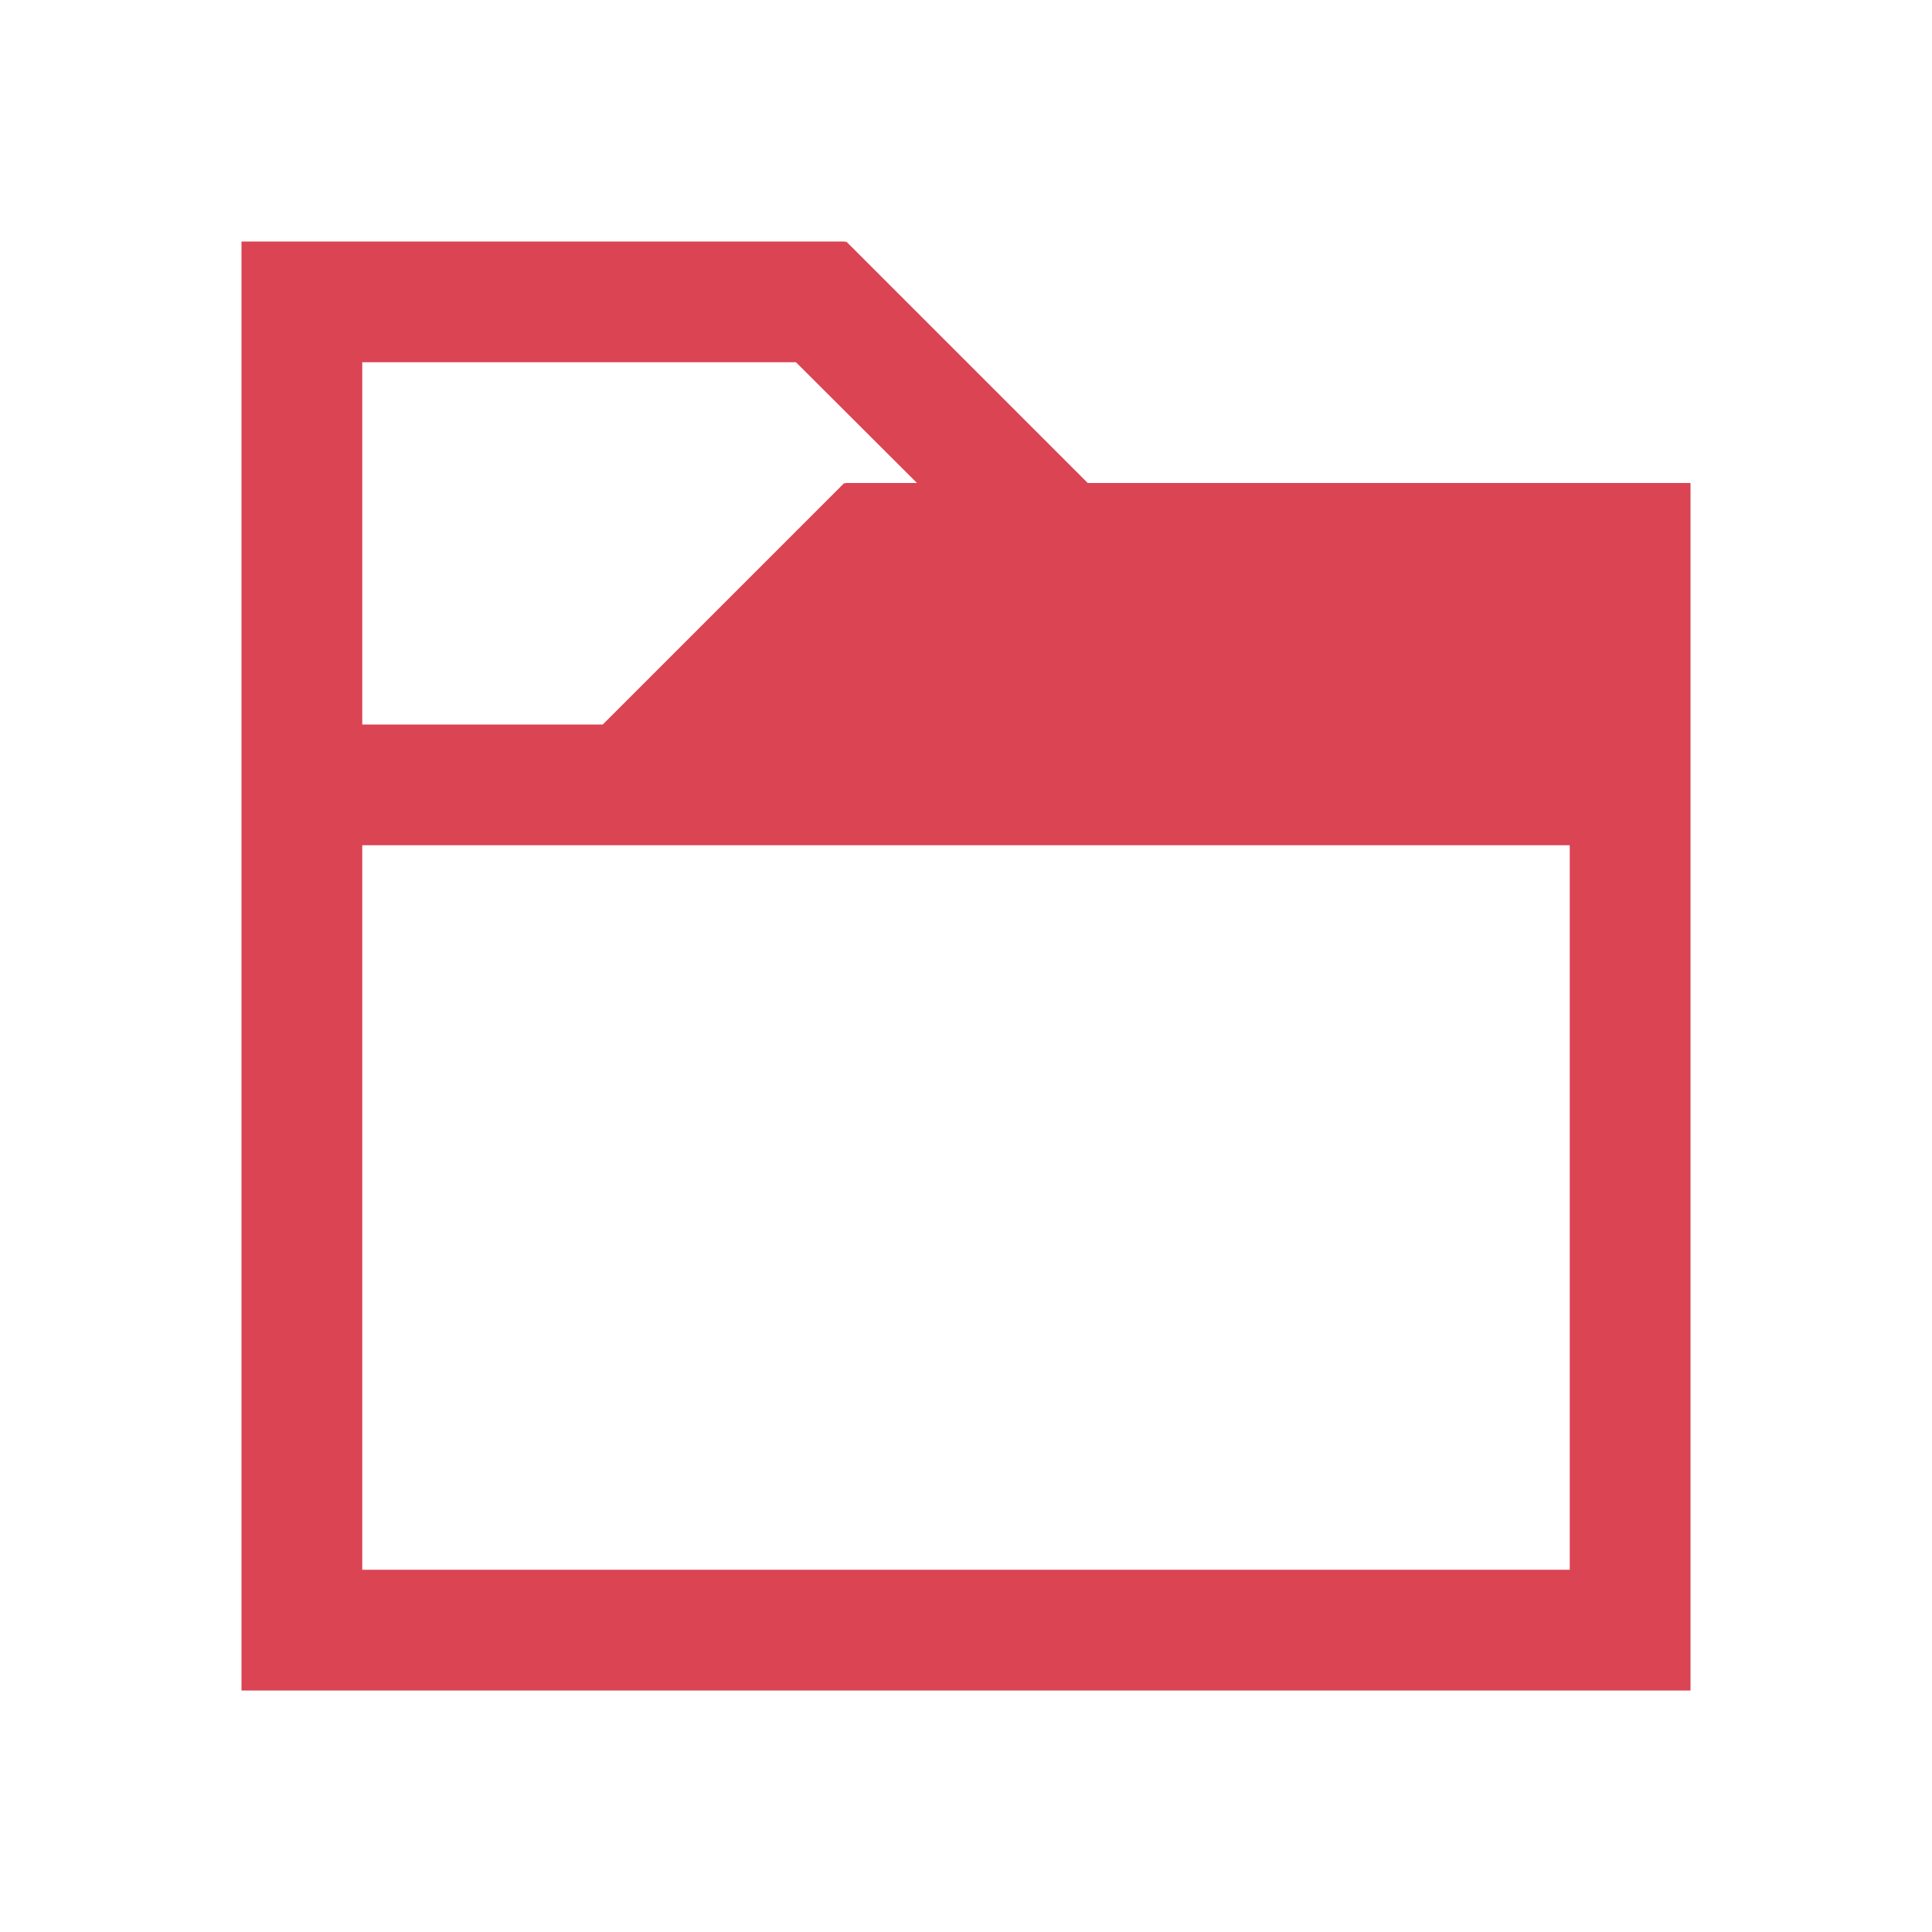
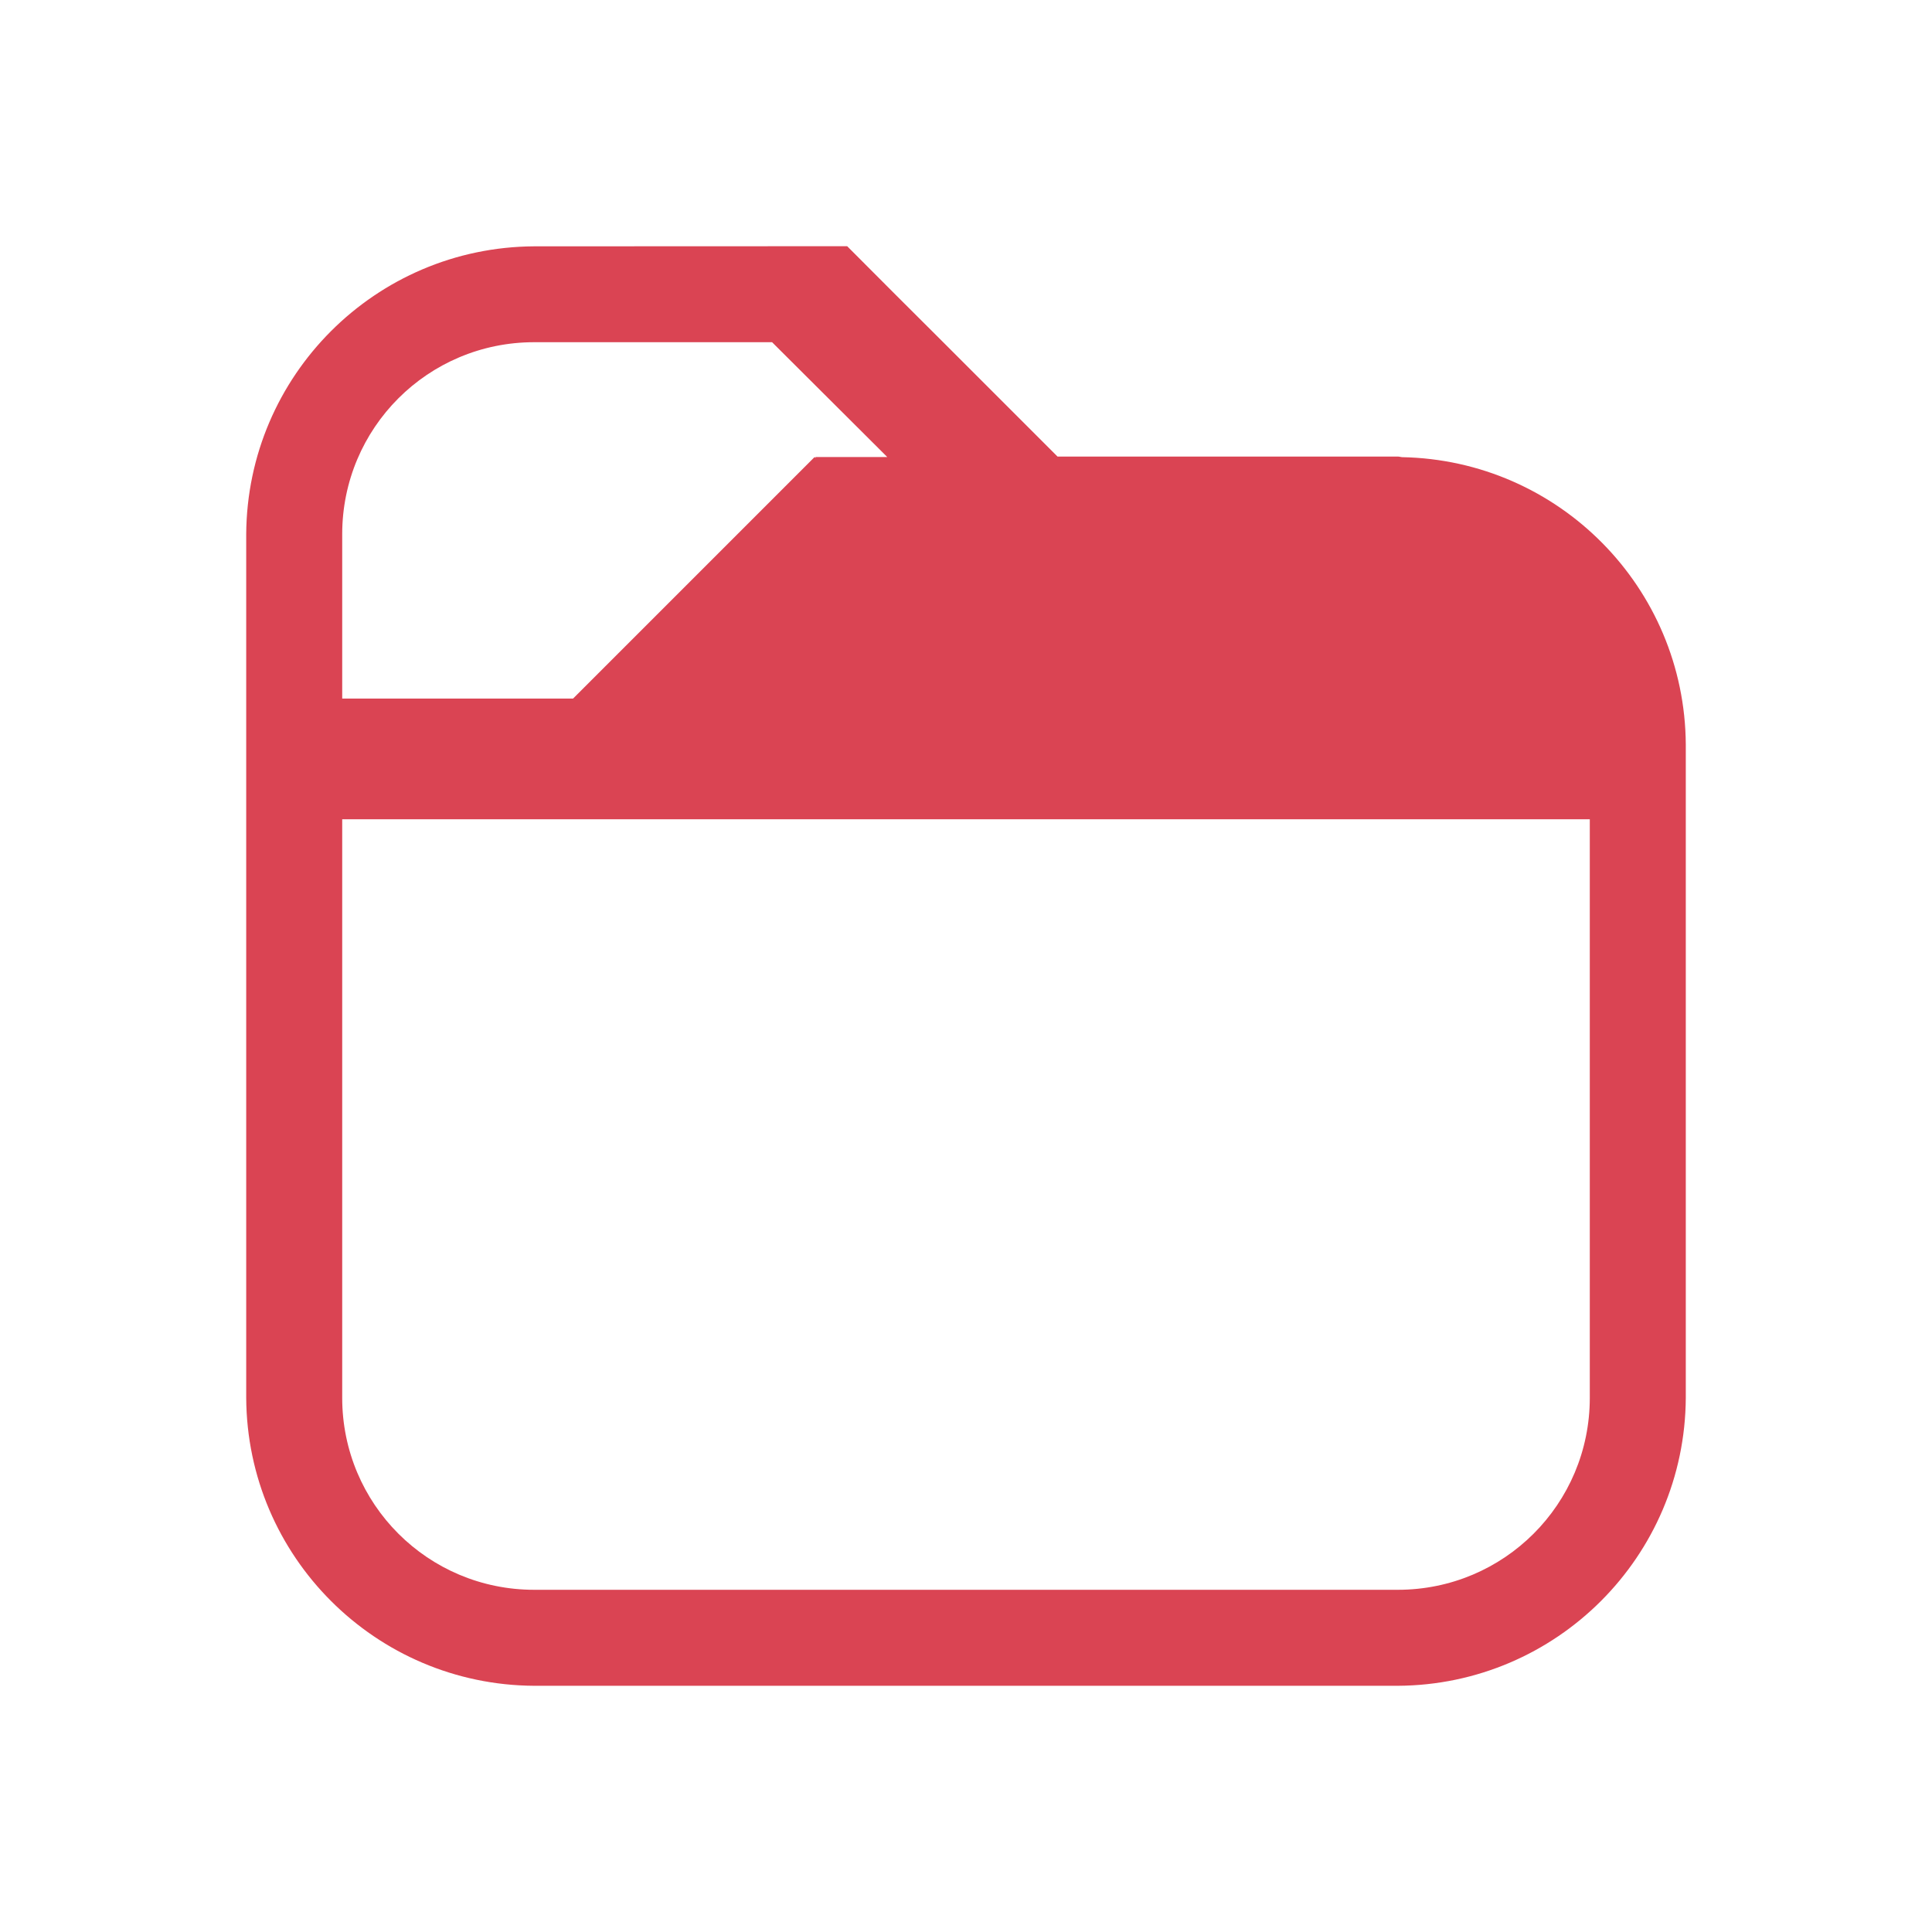
- <svg xmlns="http://www.w3.org/2000/svg" viewBox="0 0 16 16">
-   <path style="fill:#da4453;fill-opacity:1;stroke:none" d="M 2 2 L 2 3 L 2 6 L 2 7 L 2 13 L 2 14 L 14 14 L 14 13 L 14 6 L 14 5 L 14 4 L 9.008 4 L 7.008 2 L 7 2.008 L 7 2 L 3 2 L 2 2 z M 3 3 L 6.592 3 L 7.594 4 L 7 4 L 7 4.008 L 6.992 4 L 4.992 6 L 3 6 L 3 3 z M 3 7 L 13 7 L 13 13 L 3 13 L 3 7 z " id="rect4079" />
+ <svg xmlns="http://www.w3.org/2000/svg" viewBox="0 0 16 16" id="svg6">
+   <defs id="defs3051">
+     <style id="current-color-scheme" />
+   </defs>
+   <path d="M4.424 2.04a2.398 2.398 0 0 0-2.385 2.384v7.152a2.398 2.398 0 0 0 2.385 2.385h7.152a2.398 2.398 0 0 0 2.385-2.385v-5.41a2.395 2.395 0 0 0-2.35-2.38c-.012-.001-.023-.005-.035-.005H8.758l-.947-.947-.403-.402-.392-.393zm0 .794h1.97l.954.951h-.594v.008l-.008-.008-2 2H2.834V4.424c0-.88.71-1.59 1.59-1.59zm-1.59 3.951h10.332v4.791c0 .88-.71 1.59-1.59 1.59H4.424c-.88 0-1.59-.71-1.59-1.59z" id="path835" fill="#da4453" />
</svg>
